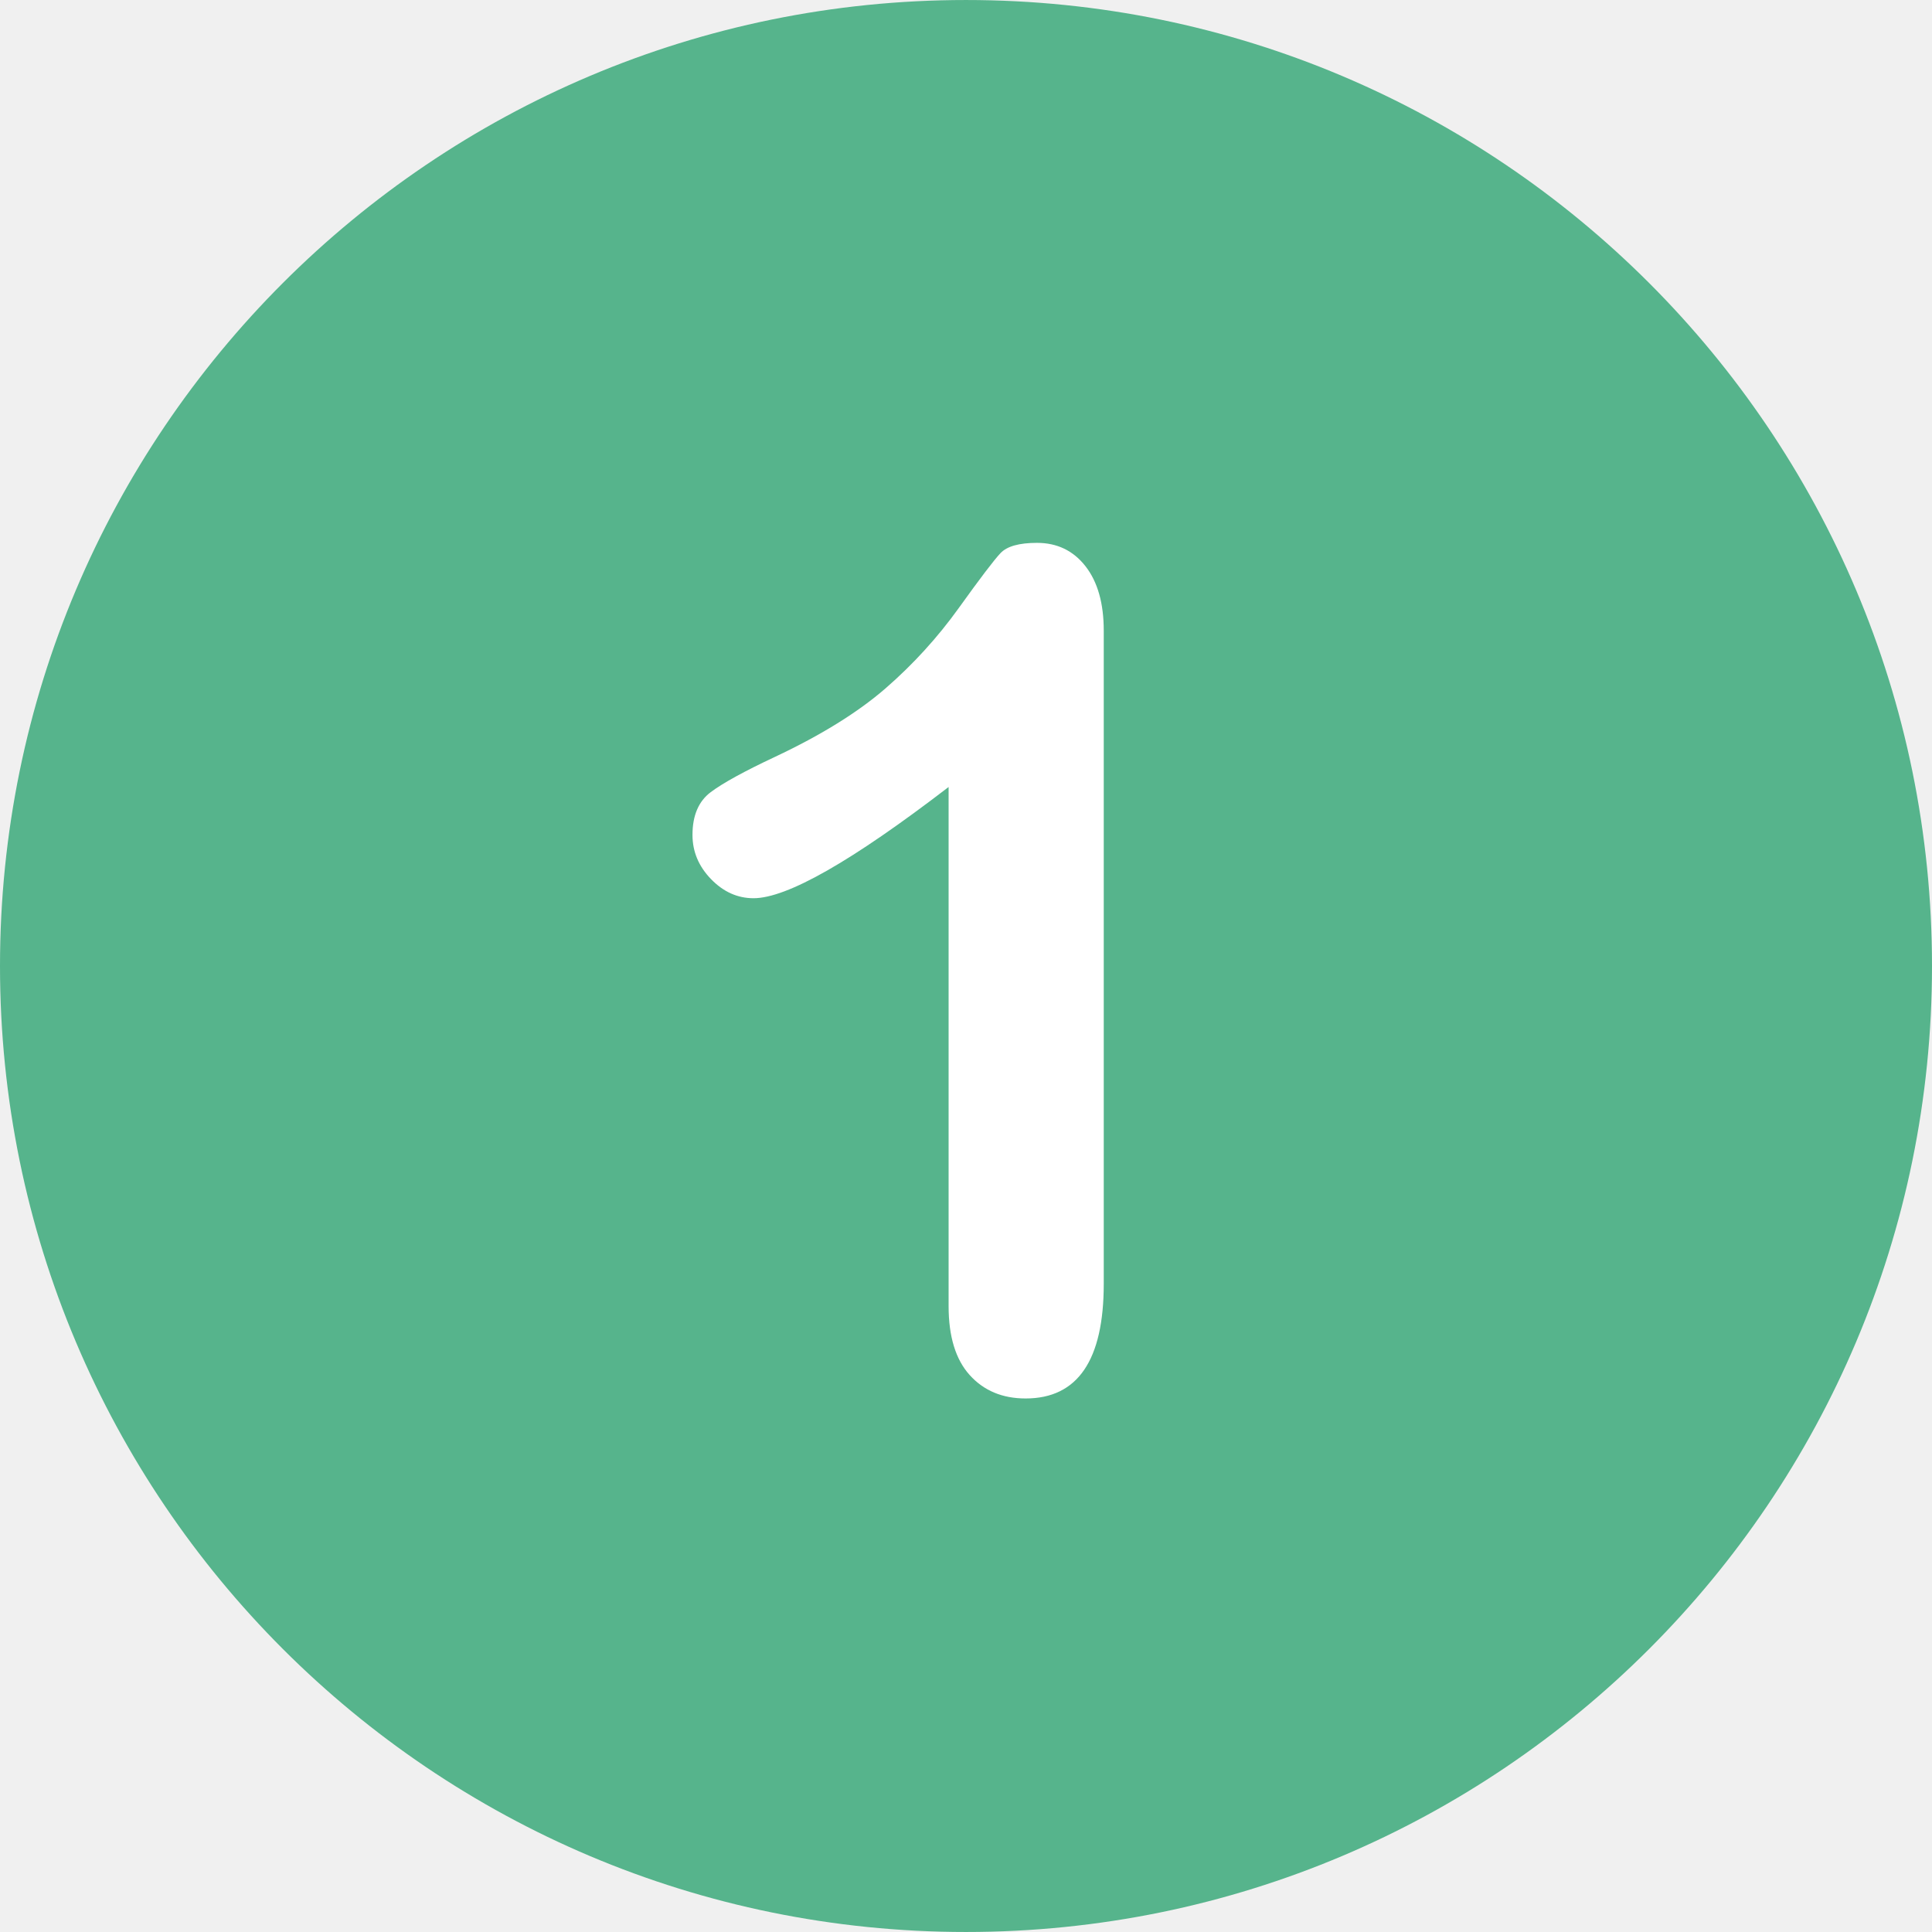
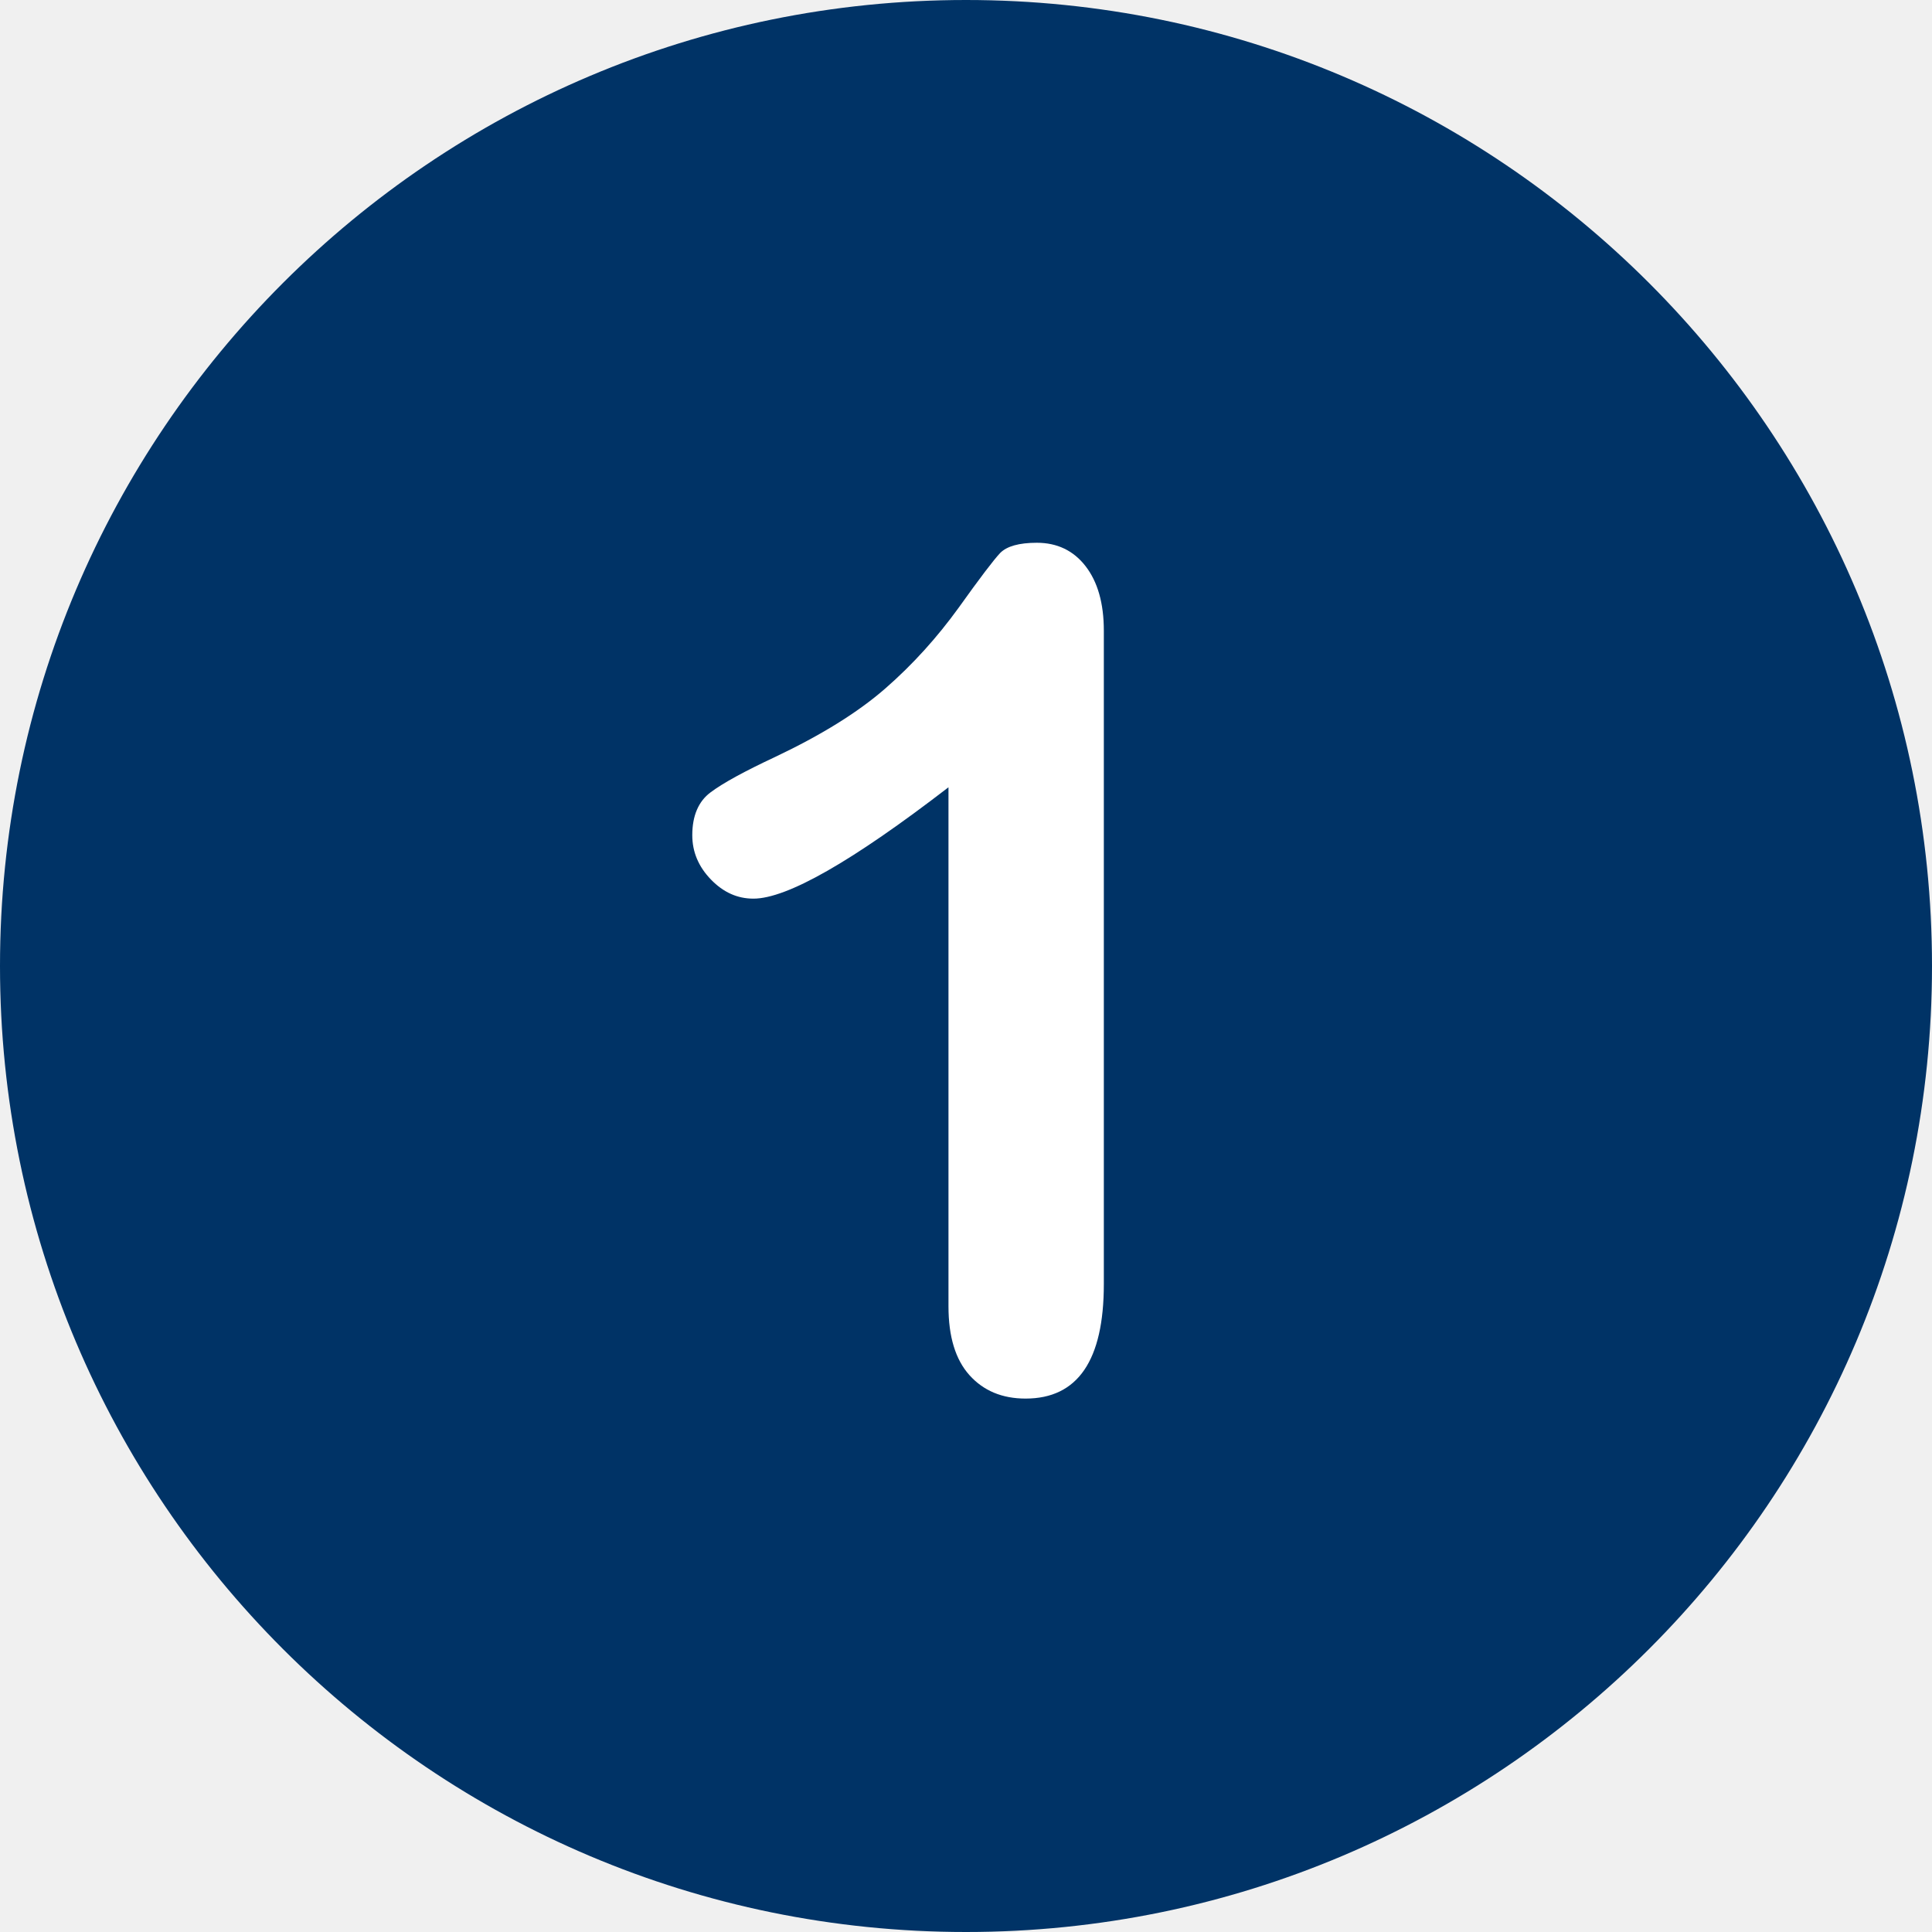
- <svg xmlns="http://www.w3.org/2000/svg" version="1.1" id="Layer_1" x="0px" y="0px" viewBox="0 0 496.158 496.158" style="enable-background:new 0 0 496.158 496.158;" xml:space="preserve">
-   <path style="fill:#56B48C;" d="M248.082,0.003C111.07,0.003,0,111.061,0,248.085c0,137,111.07,248.07,248.082,248.07  c137.006,0,248.076-111.07,248.076-248.07C496.158,111.061,385.088,0.003,248.082,0.003z" />
-   <path style="fill:#FFFFFF;" d="M278.767,145.419c-3.126-4.003-7.276-6.006-12.451-6.006c-4.591,0-7.716,0.879-9.375,2.637  c-1.662,1.758-5.226,6.445-10.693,14.063c-5.47,7.617-11.744,14.502-18.823,20.654c-7.082,6.152-16.53,12.012-28.345,17.578  c-7.91,3.712-13.429,6.738-16.553,9.082c-3.126,2.344-4.688,6.006-4.688,10.986c0,4.298,1.586,8.082,4.761,11.353  c3.172,3.273,6.812,4.907,10.913,4.907c8.592,0,25.292-9.521,50.098-28.564V335.41c0,7.814,1.806,13.722,5.42,17.725  c3.612,4.003,8.397,6.006,14.355,6.006c13.378,0,20.068-9.814,20.068-29.443V161.972  C283.455,154.941,281.892,149.425,278.767,145.419z" />
-   <g>
- </g>
-   <g>
- </g>
-   <g>
- </g>
-   <g>
- </g>
-   <g>
- </g>
-   <g>
- </g>
-   <g>
- </g>
-   <g>
- </g>
-   <g>
- </g>
-   <g>
- </g>
-   <g>
- </g>
-   <g>
- </g>
-   <g>
- </g>
-   <g>
- </g>
-   <g>
- </g>
+ <svg xmlns="http://www.w3.org/2000/svg" version="1.1" id="Layer_1" x="0px" y="0px" viewBox="0 0 496.2 496.2" style="enable-background:new 0 0 496.2 496.2;" xml:space="preserve">
+   <style type="text/css">
+ 	.st0{fill:#003366;}
+ 	.st1{fill:#FFFFFF;}
+ </style>
+   <path class="st0" d="M248.1,0C111.1,0,0,111.1,0,248.1c0,137,111.1,248.1,248.1,248.1c137,0,248.1-111.1,248.1-248.1  C496.2,111.1,385.1,0,248.1,0z" />
+   <path class="st1" d="M278.8,145.4c-3.1-4-7.3-6-12.5-6c-4.6,0-7.7,0.9-9.4,2.6c-1.7,1.8-5.2,6.4-10.7,14.1  c-5.5,7.6-11.7,14.5-18.8,20.7c-7.1,6.2-16.5,12-28.3,17.6c-7.9,3.7-13.4,6.7-16.6,9.1c-3.1,2.3-4.7,6-4.7,11  c0,4.3,1.6,8.1,4.8,11.4c3.2,3.3,6.8,4.9,10.9,4.9c8.6,0,25.3-9.5,50.1-28.6v133.3c0,7.8,1.8,13.7,5.4,17.7c3.6,4,8.4,6,14.4,6  c13.4,0,20.1-9.8,20.1-29.4V162C283.5,154.9,281.9,149.4,278.8,145.4z" />
</svg>
